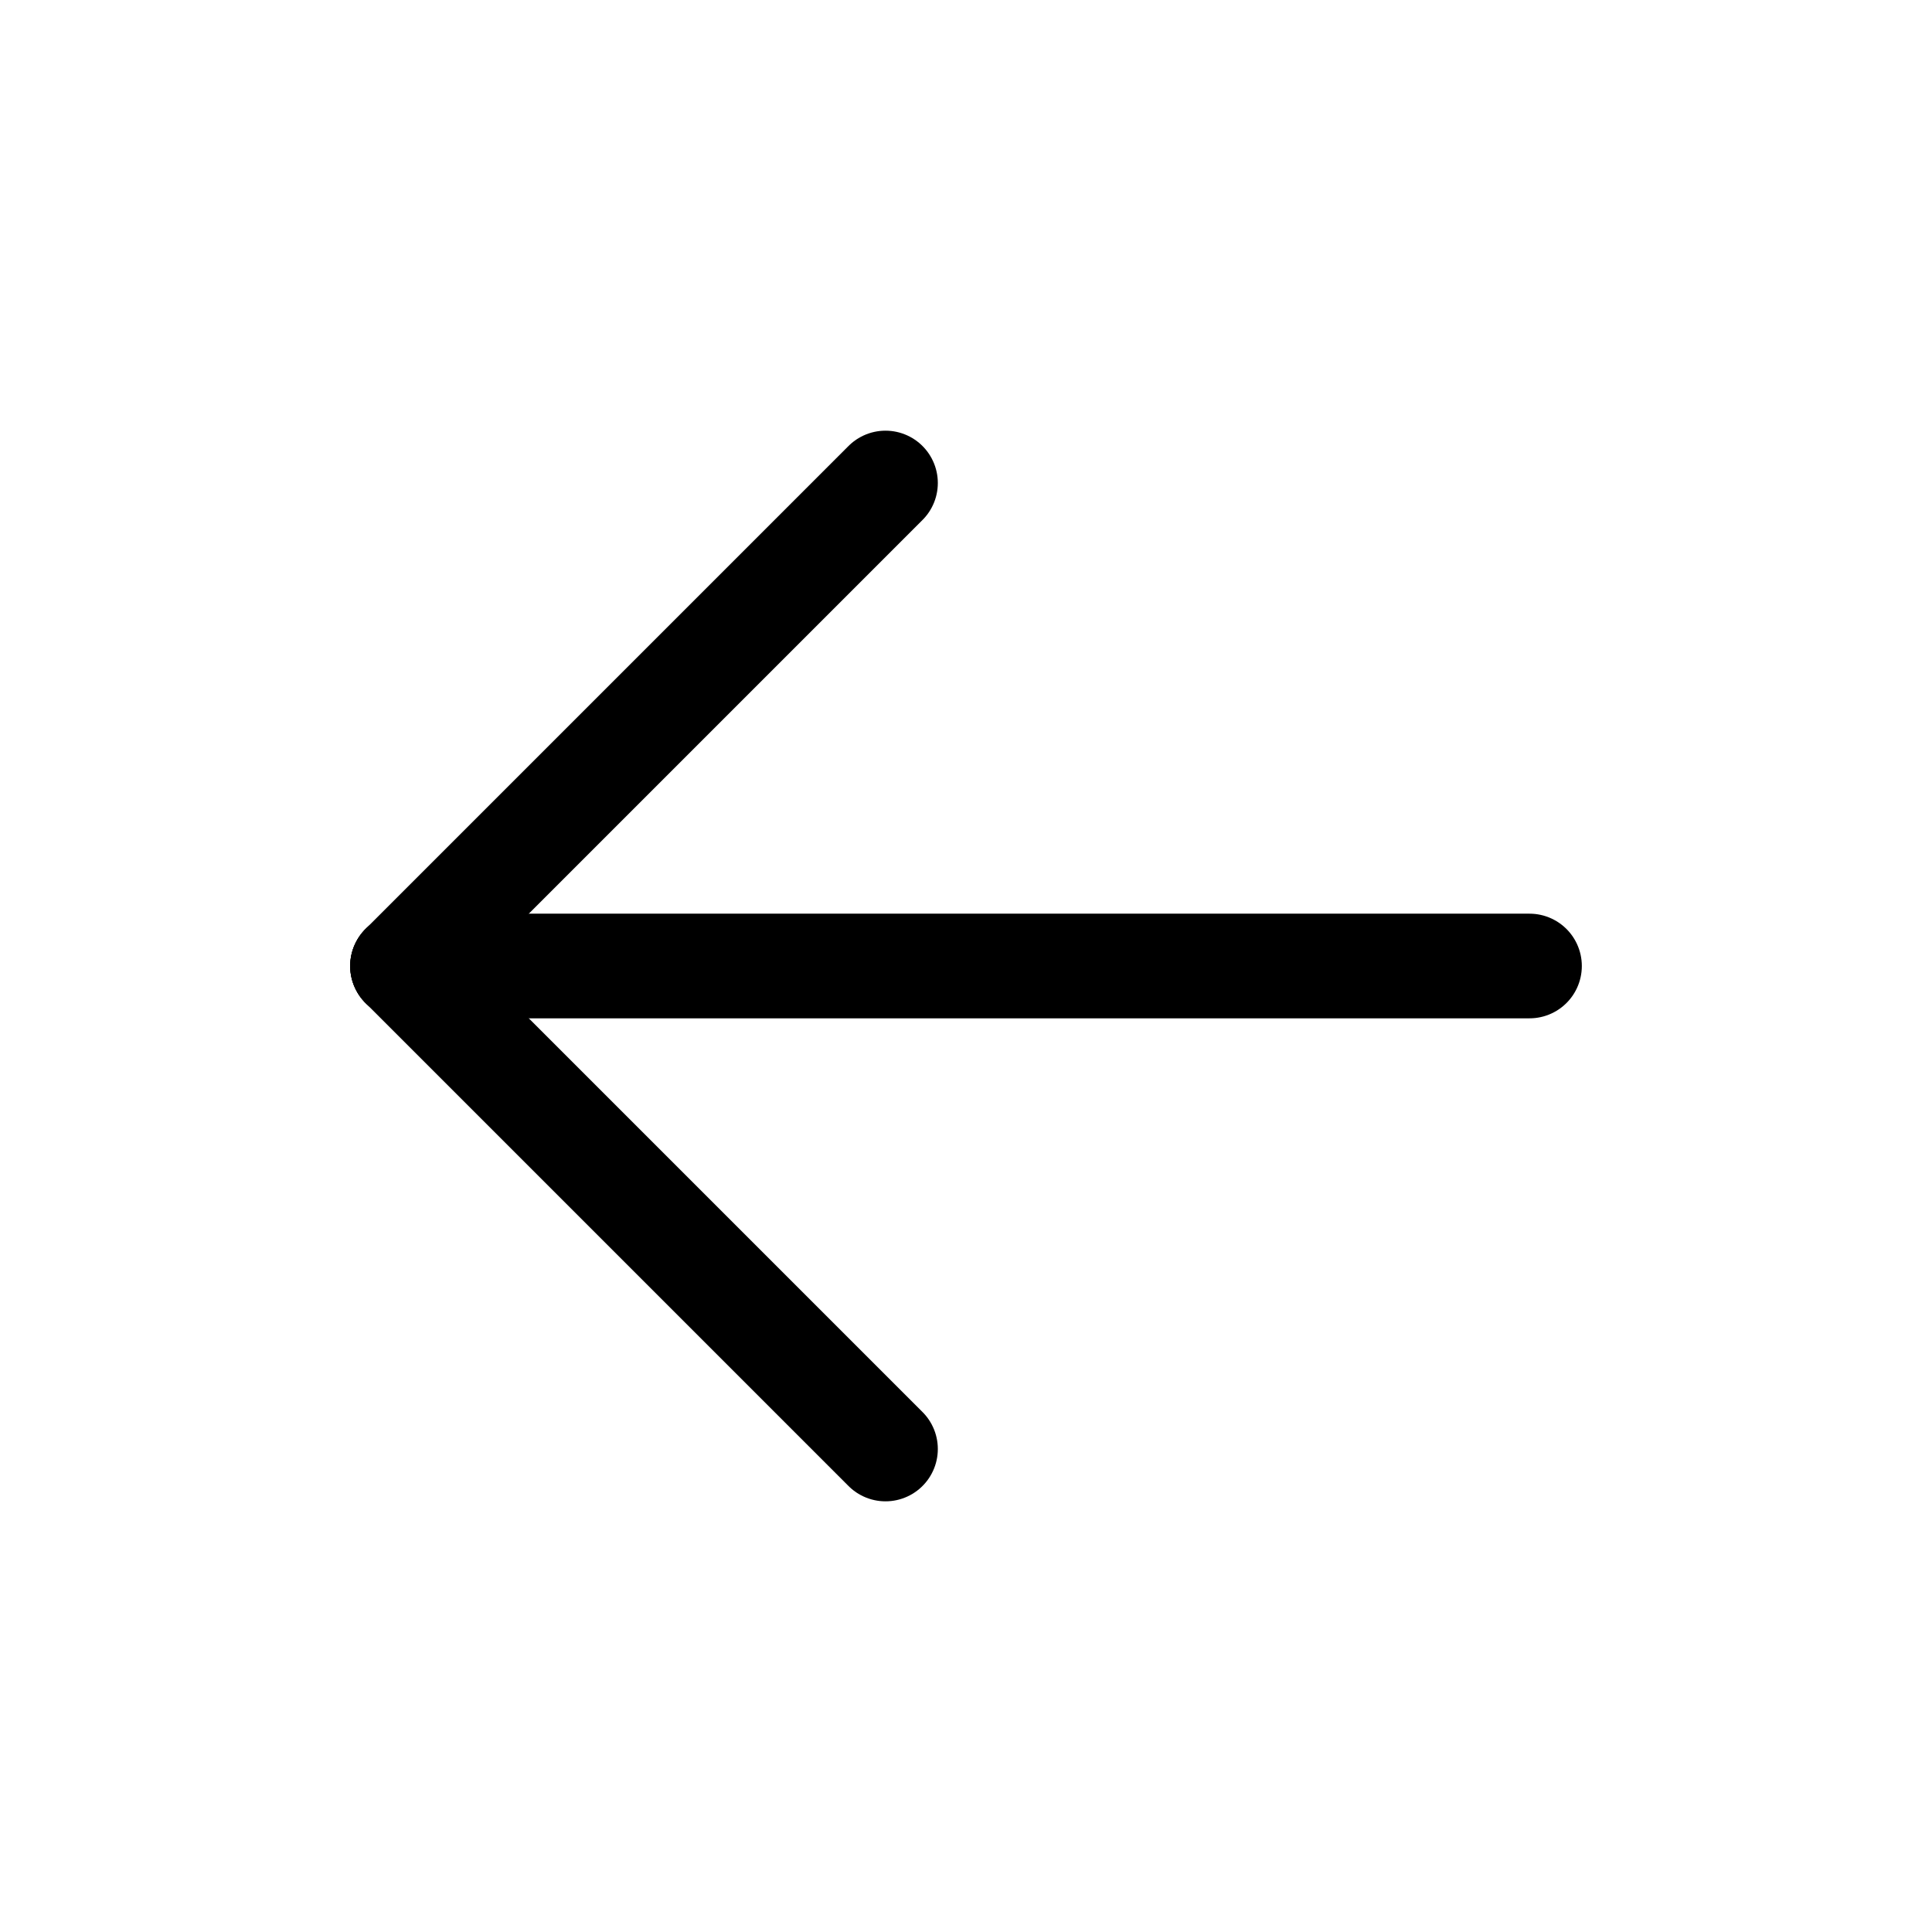
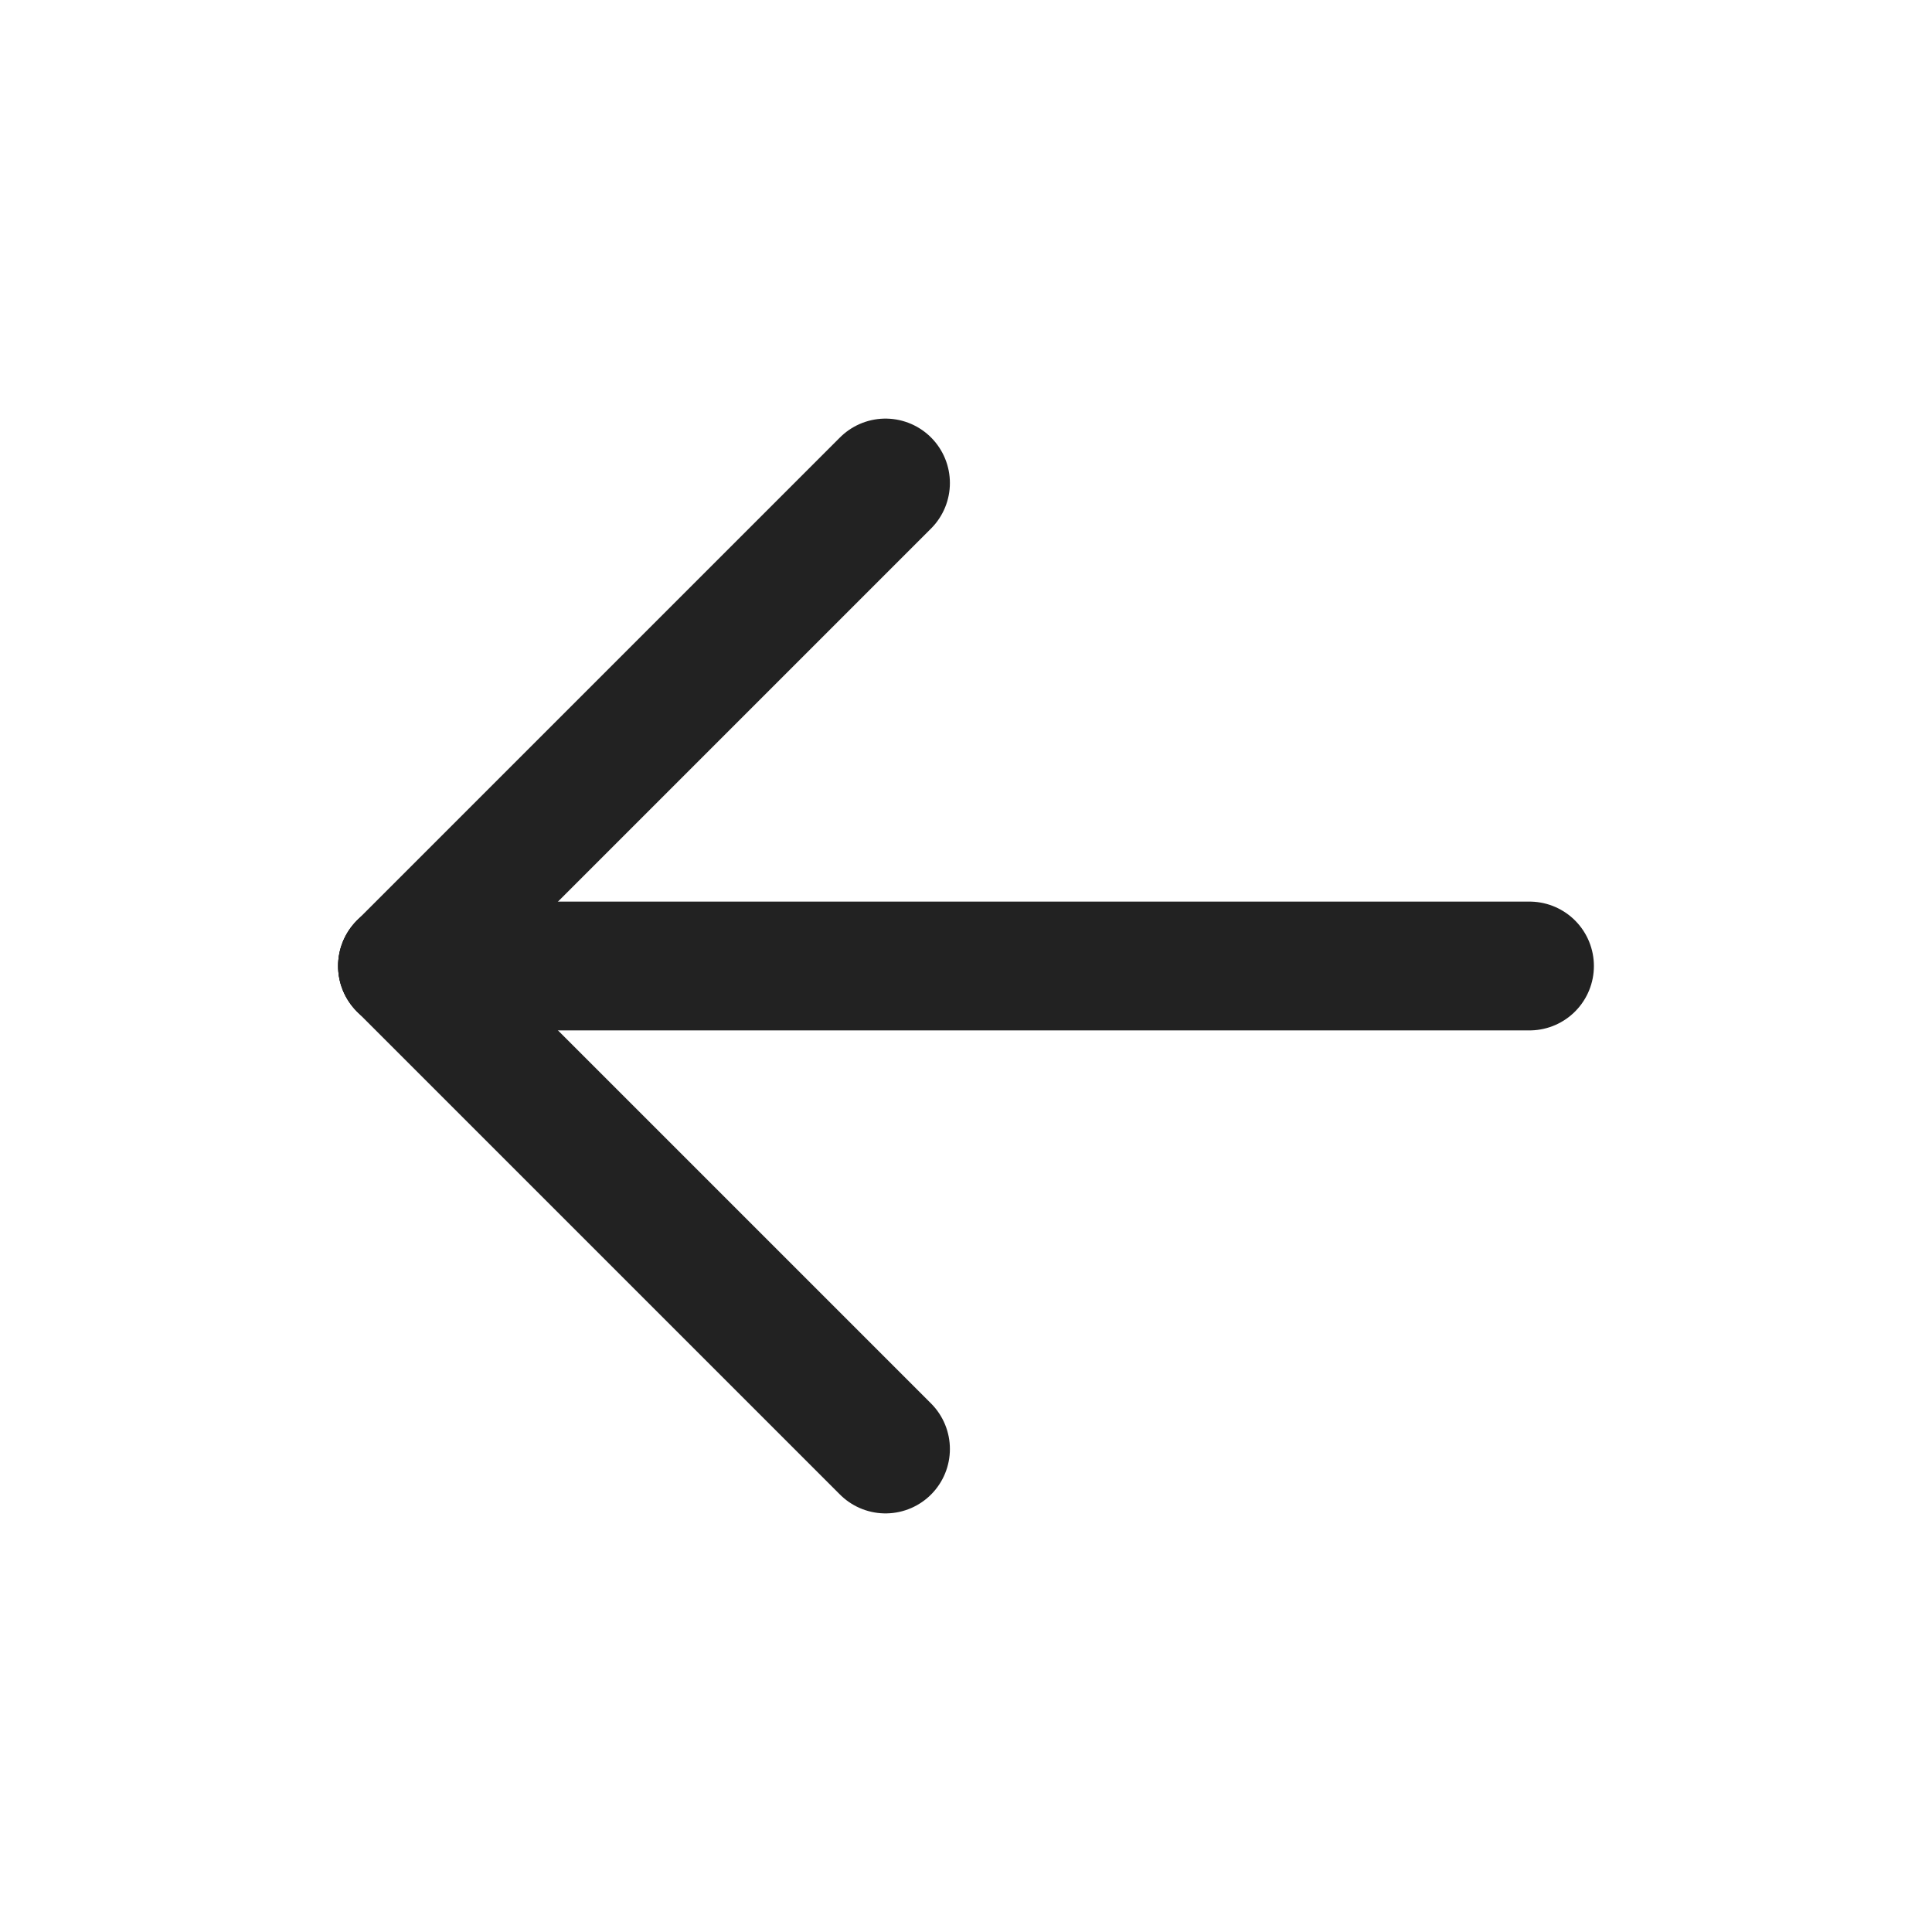
- <svg xmlns="http://www.w3.org/2000/svg" width="24" height="24" viewBox="0 0 24 24" fill="none" stroke="currentColor" stroke-width="1.3" stroke-linecap="round" stroke-linejoin="round" class="icon icon-tabler icons-tabler-outline icon-tabler-arrow-left">
+ <svg xmlns="http://www.w3.org/2000/svg" width="24" height="24" viewBox="0 0 24 24" fill="none" stroke="#222222" stroke-width="1.6" stroke-linecap="round" stroke-linejoin="round" class="icon icon-tabler icons-tabler-outline icon-tabler-arrow-left">
  <path stroke="none" d="M0 0h24v24H0z" fill="none" />
  <path d="M5 12l14 0" />
  <path d="M5 12l6 6" />
  <path d="M5 12l6 -6" />
</svg>
